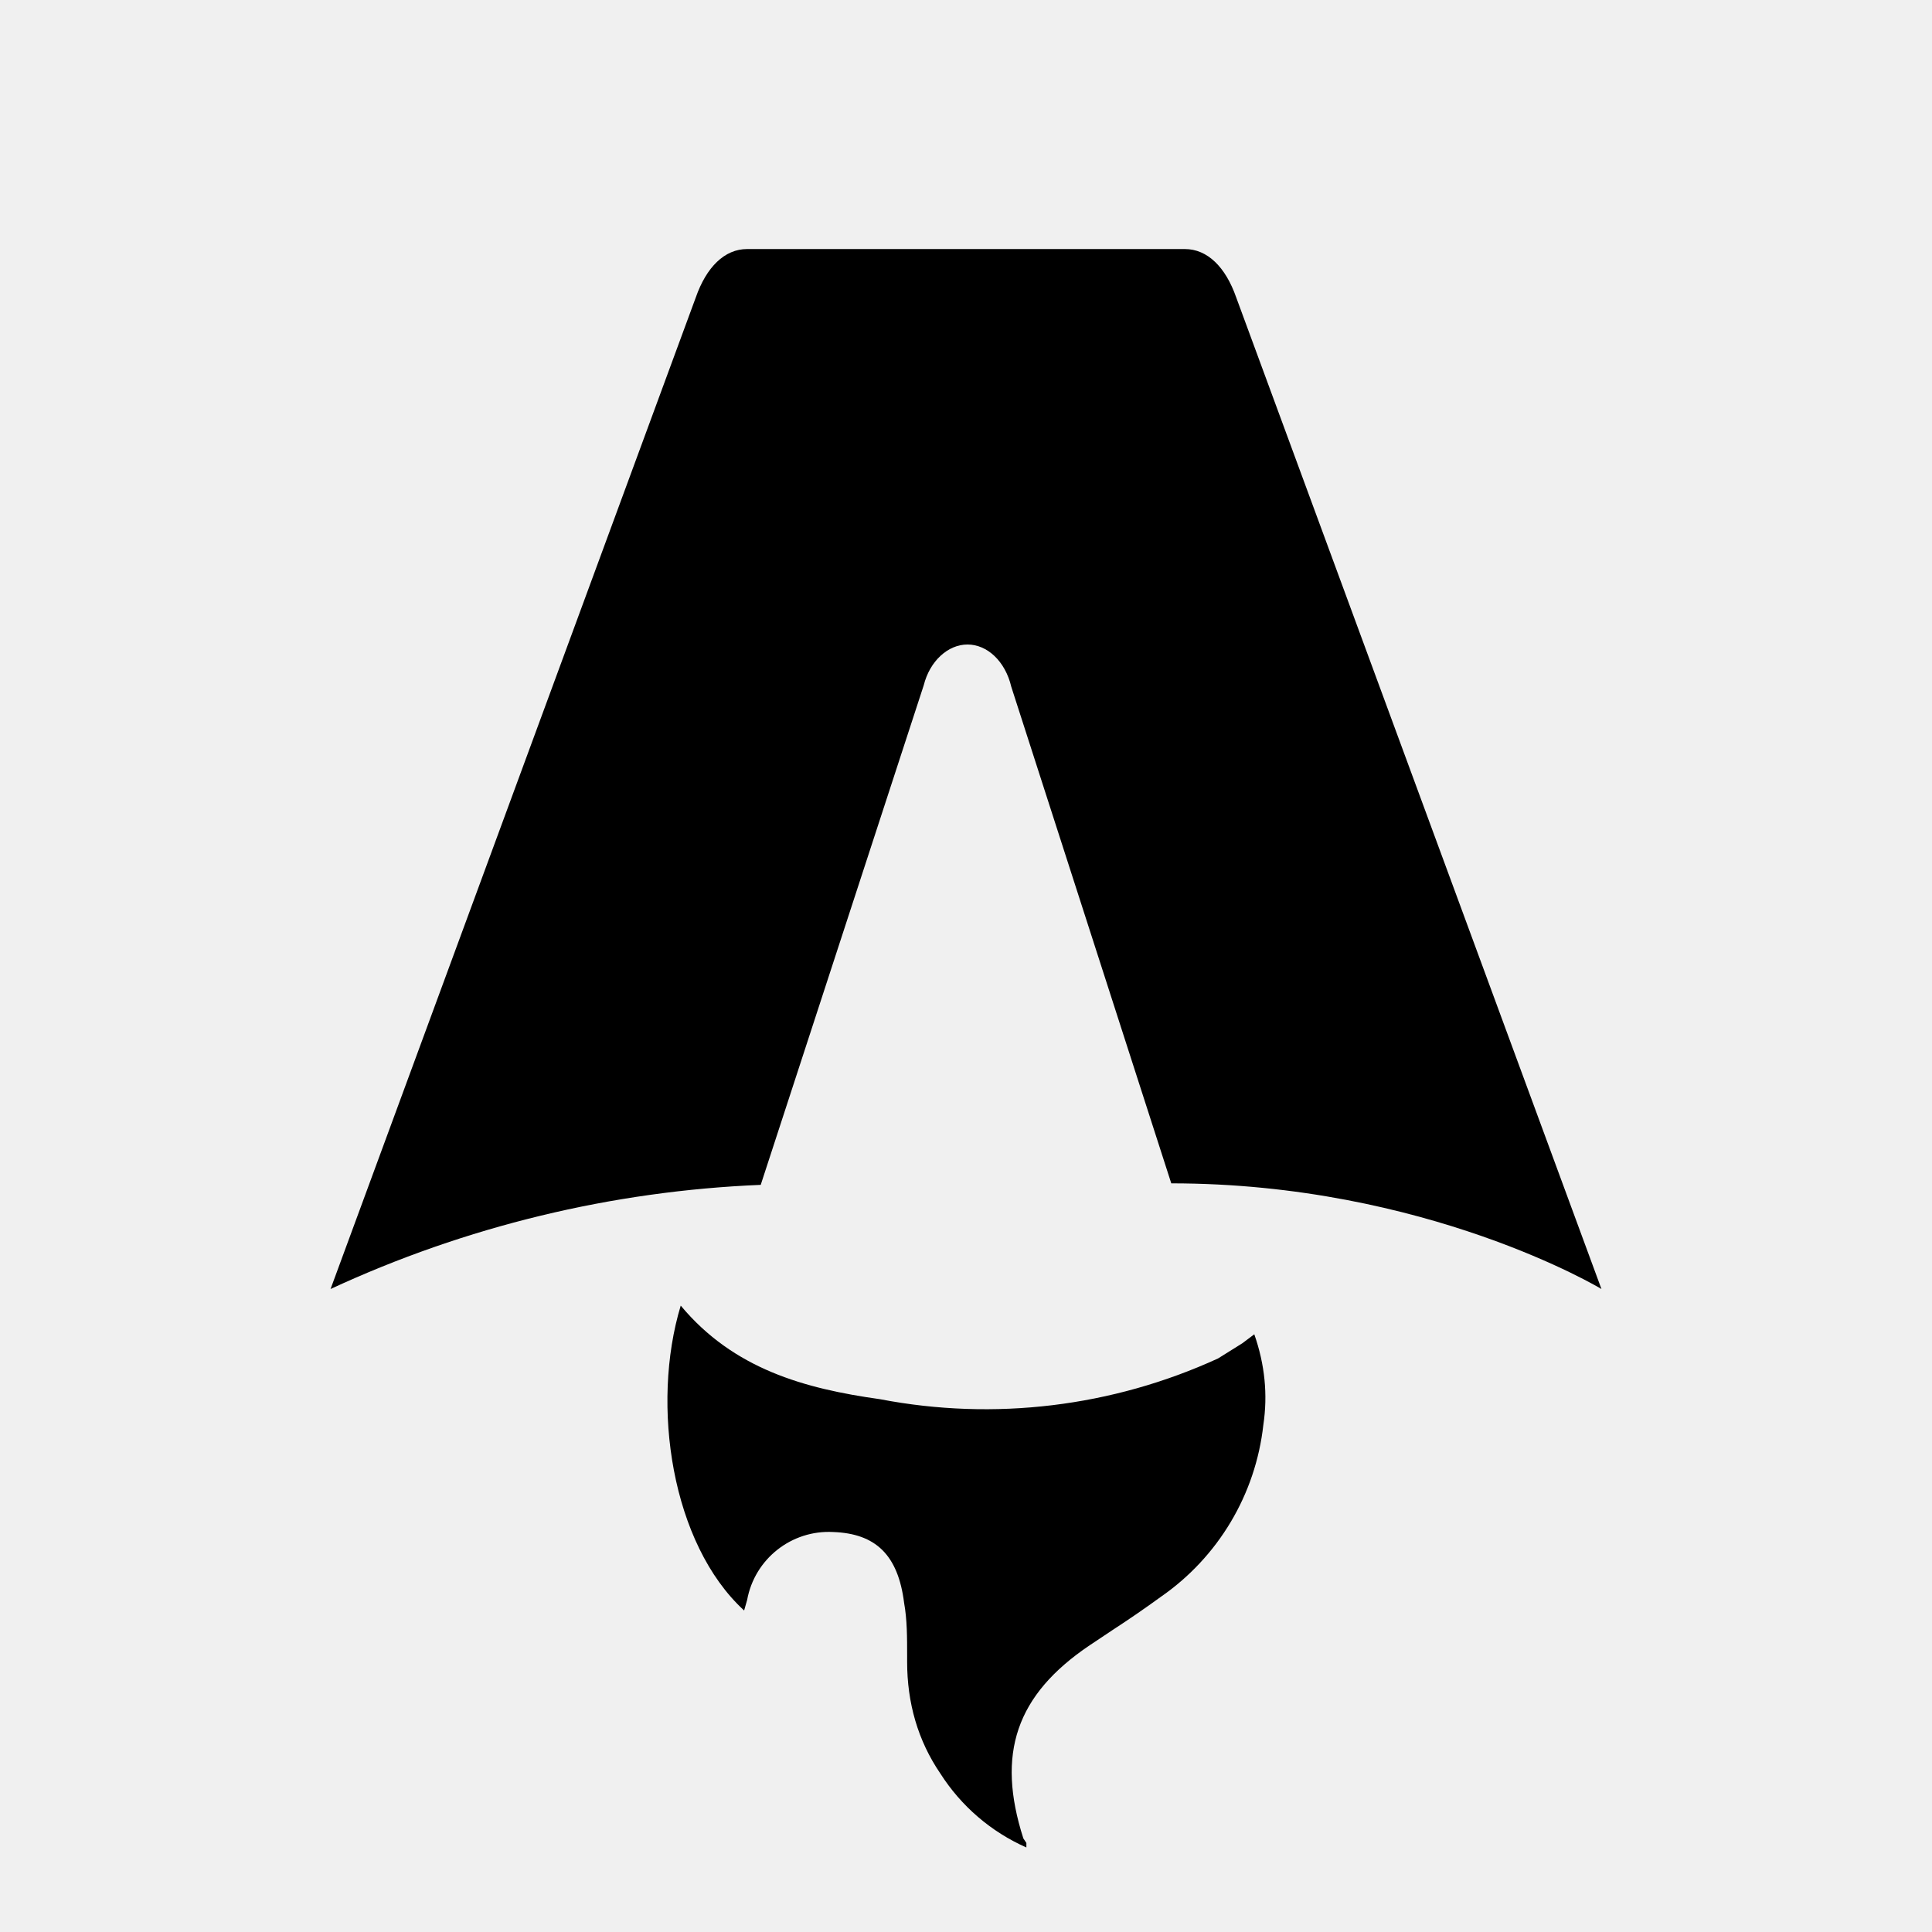
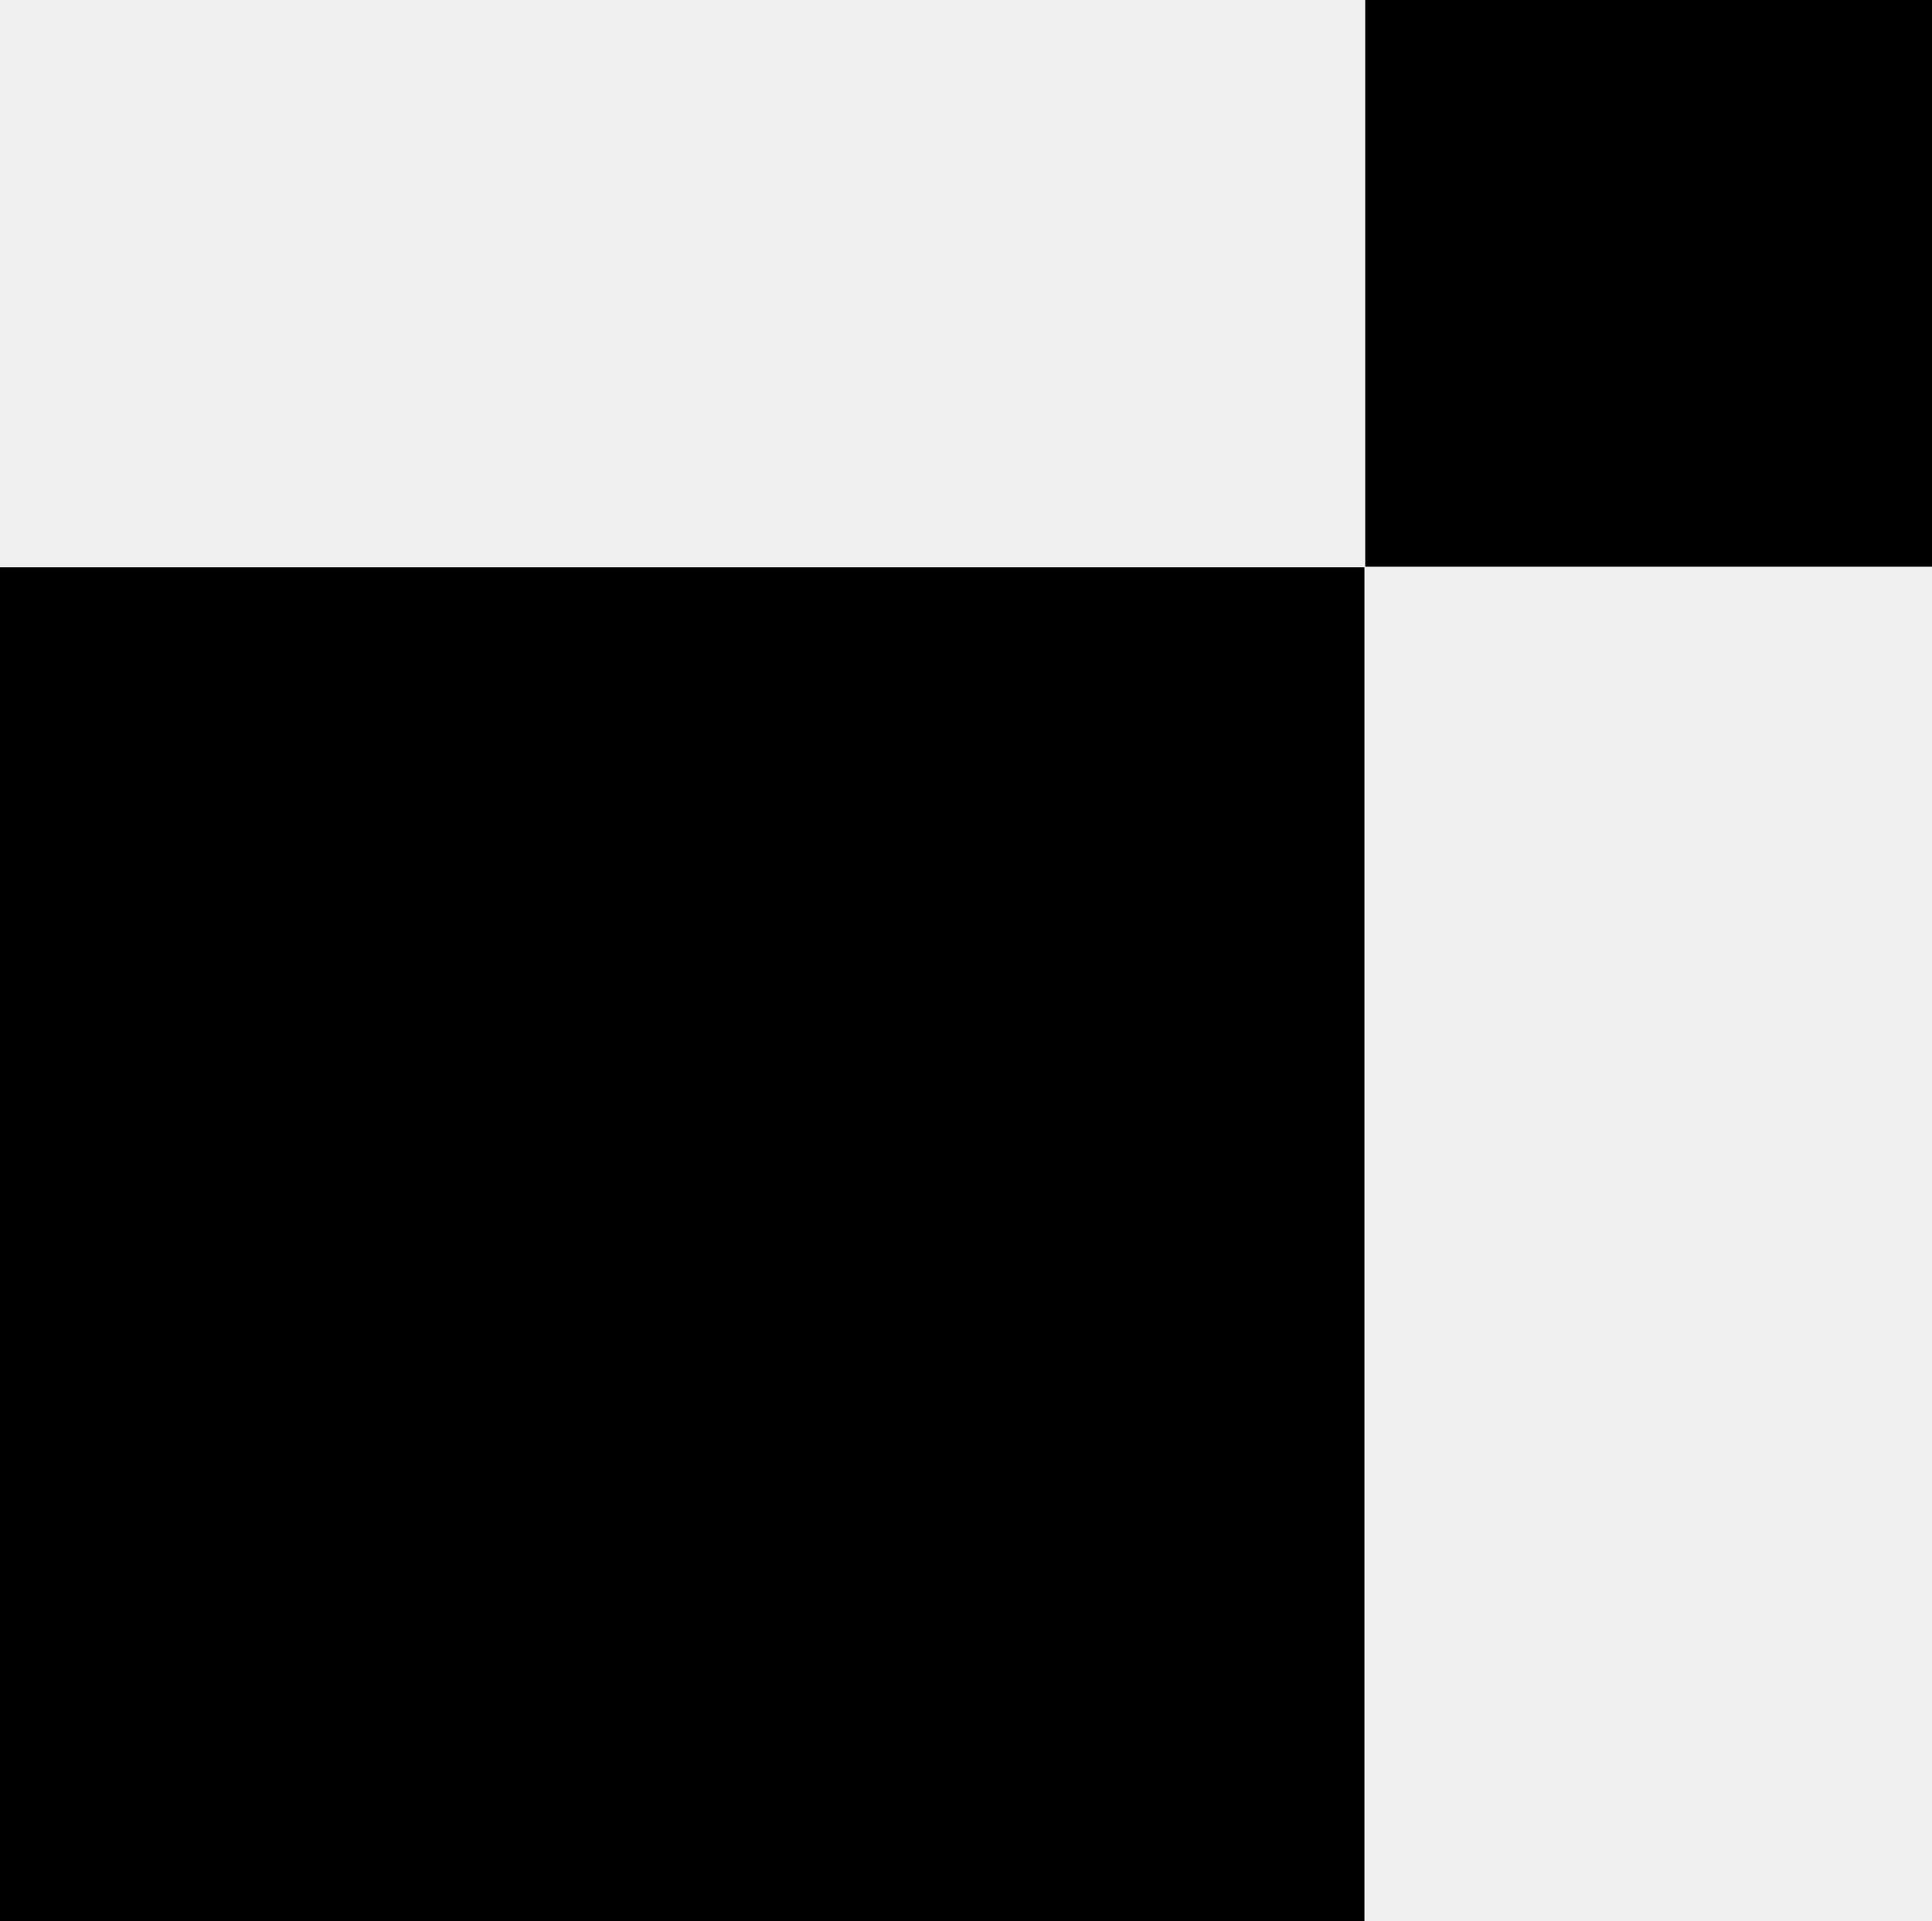
- <svg xmlns="http://www.w3.org/2000/svg" fill="none" viewBox="0 0 128 128">
-   <path d="M50.4 78.5a75.1 75.1 0 0 0-28.5 6.9l24.2-65.7c.7-2 1.9-3.2 3.4-3.2h29c1.5 0 2.7 1.2 3.4 3.2l24.2 65.7s-11.6-7-28.5-7L67 45.5c-.4-1.7-1.6-2.8-2.9-2.8-1.3 0-2.5 1.1-2.9 2.7L50.4 78.5Zm-1.1 28.2Zm-4.2-20.2c-2 6.6-.6 15.8 4.2 20.2a17.5 17.5 0 0 1 .2-.7 5.5 5.5 0 0 1 5.7-4.5c2.8.1 4.3 1.5 4.7 4.7.2 1.1.2 2.3.2 3.5v.4c0 2.7.7 5.2 2.2 7.4a13 13 0 0 0 5.7 4.9v-.3l-.2-.3c-1.8-5.6-.5-9.5 4.4-12.8l1.5-1a73 73 0 0 0 3.2-2.2 16 16 0 0 0 6.8-11.4c.3-2 .1-4-.6-6l-.8.6-1.6 1a37 37 0 0 1-22.4 2.7c-5-.7-9.7-2-13.2-6.2Z" />
-   <style>
-         path { fill: #000; }
-         @media (prefers-color-scheme: dark) {
-             path { fill: #FFF; }
-         }
-     </style>
+ <svg xmlns="http://www.w3.org/2000/svg" width="55.886" height="55.573" viewBox="0 0 55.886 55.573">
+   <g id="Layer_2" data-name="Layer 2">
+     <g id="Layer_1-2" data-name="Layer 1">
+       <path d="M0,55.573H39.469V16.41H0ZM39.492,0V16.394H55.886V0Z" />
+     </g>
+   </g>
</svg>
